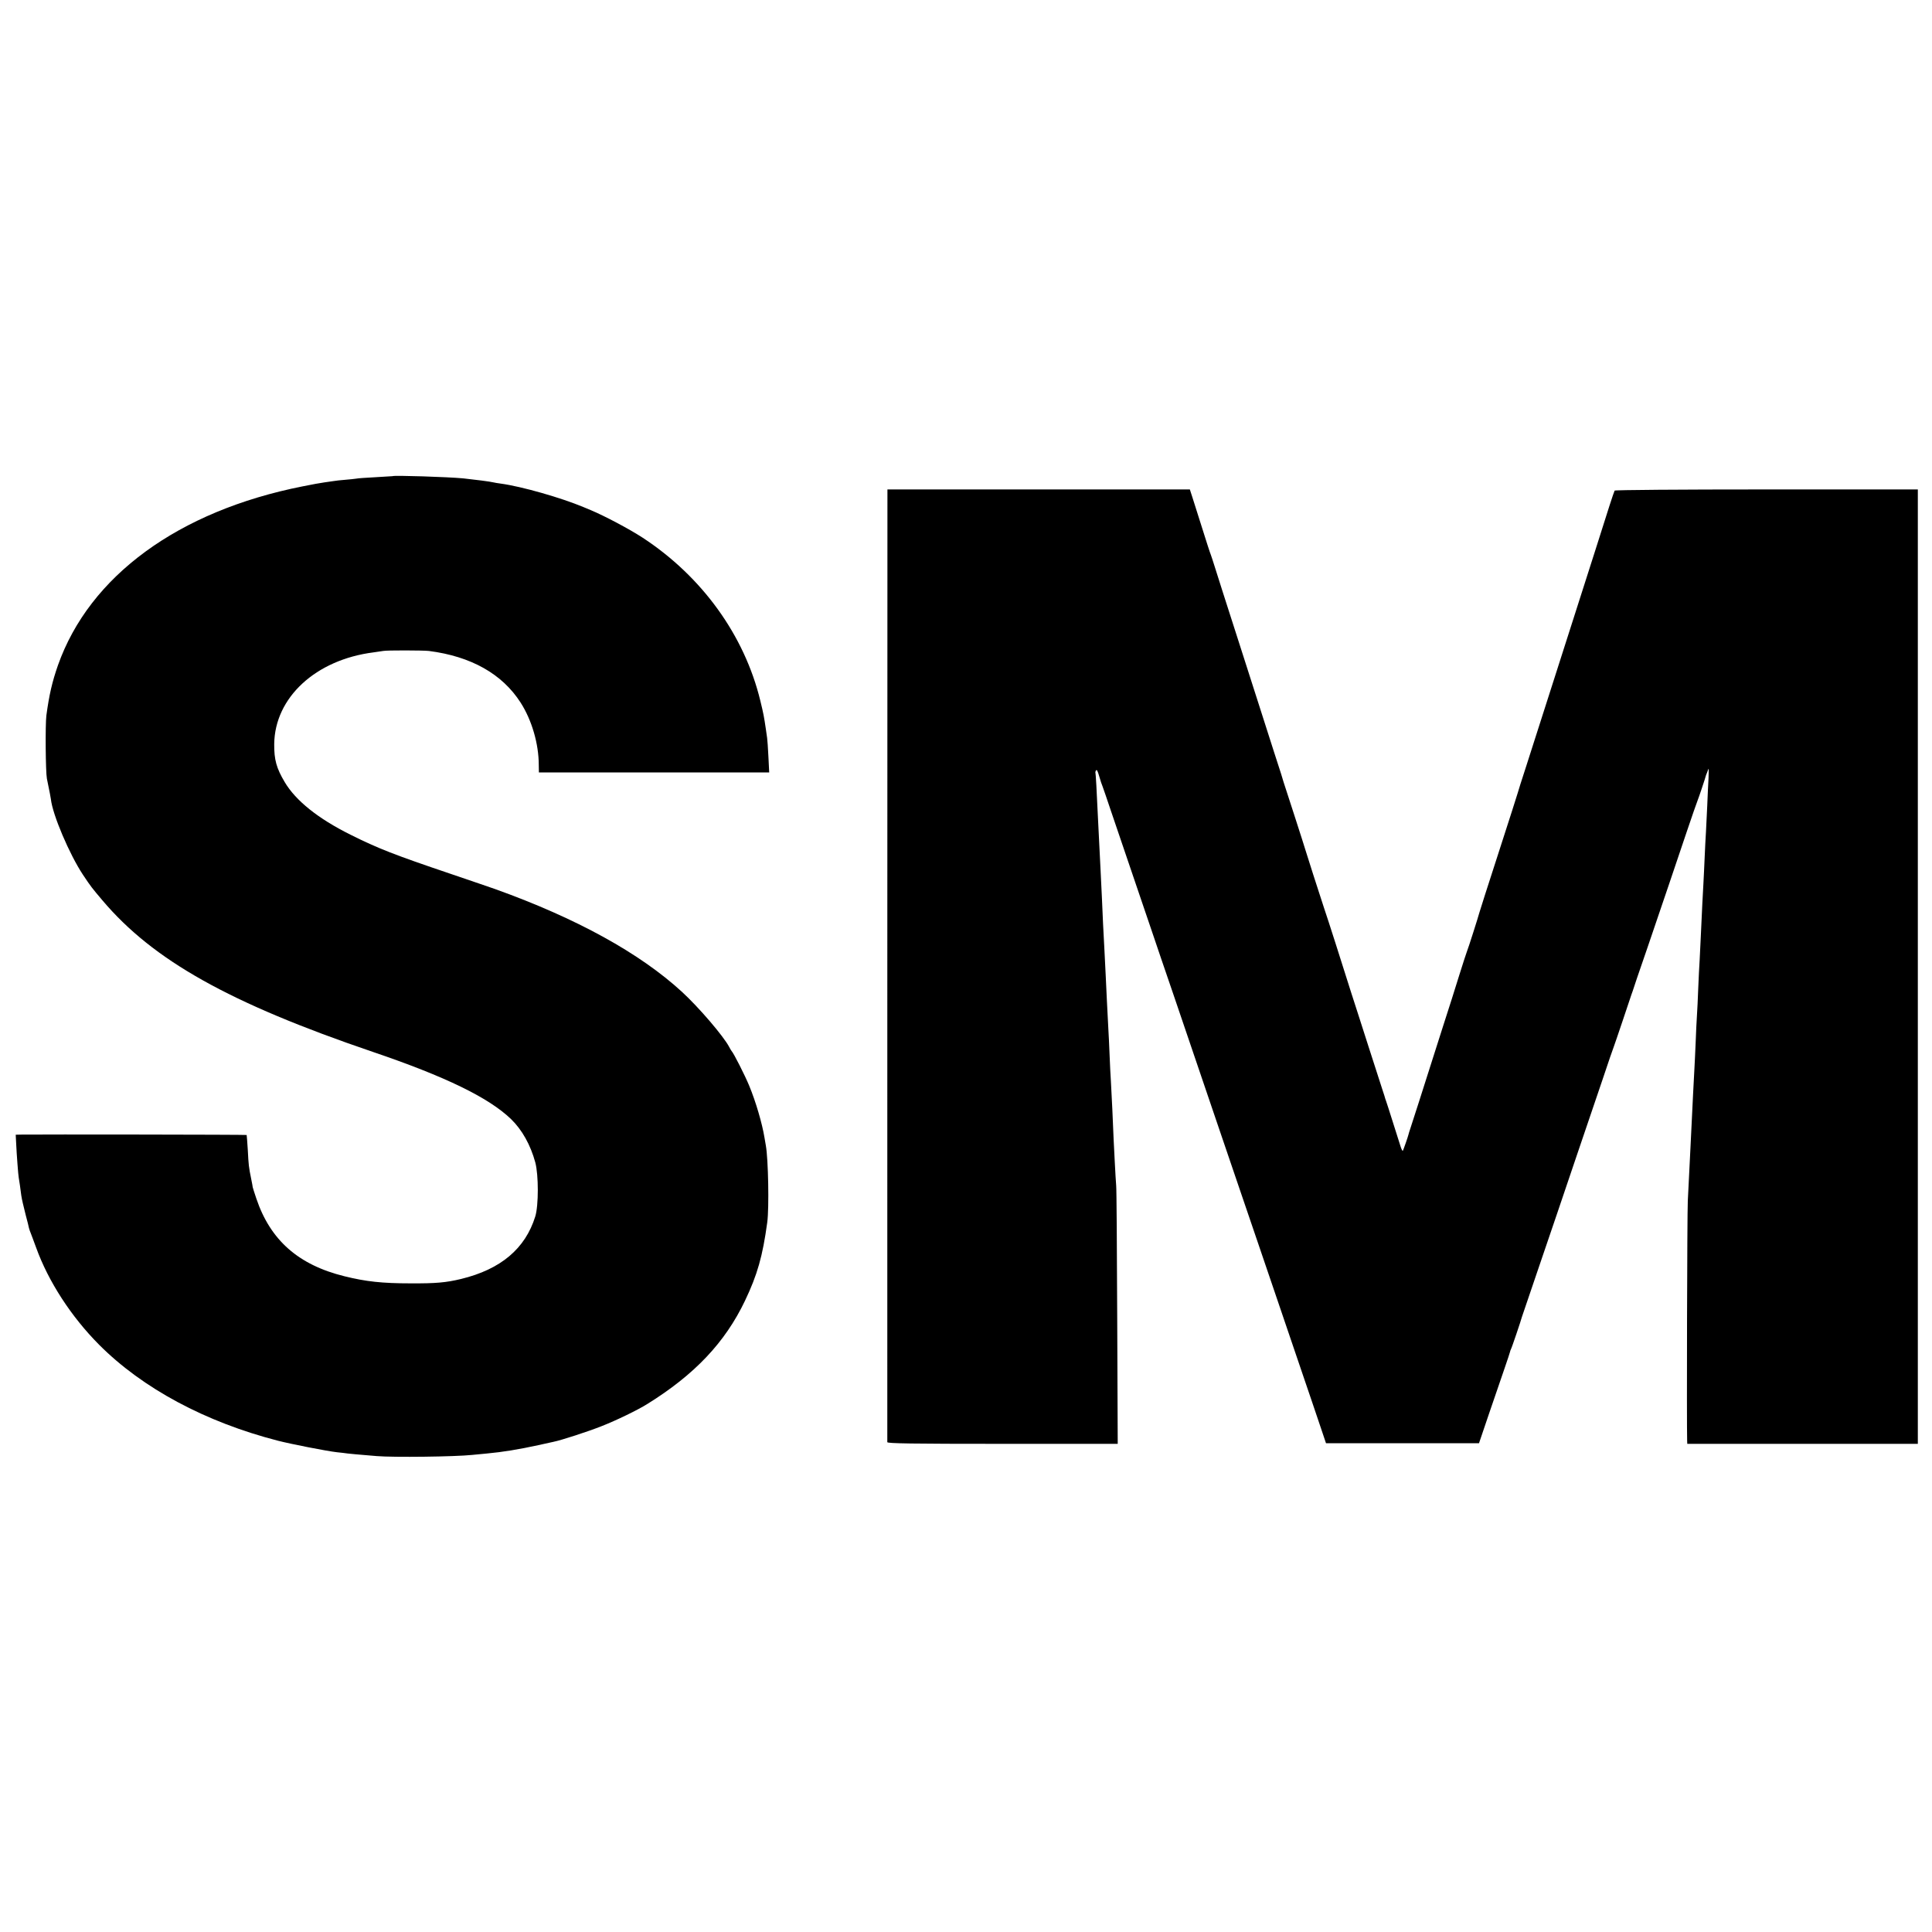
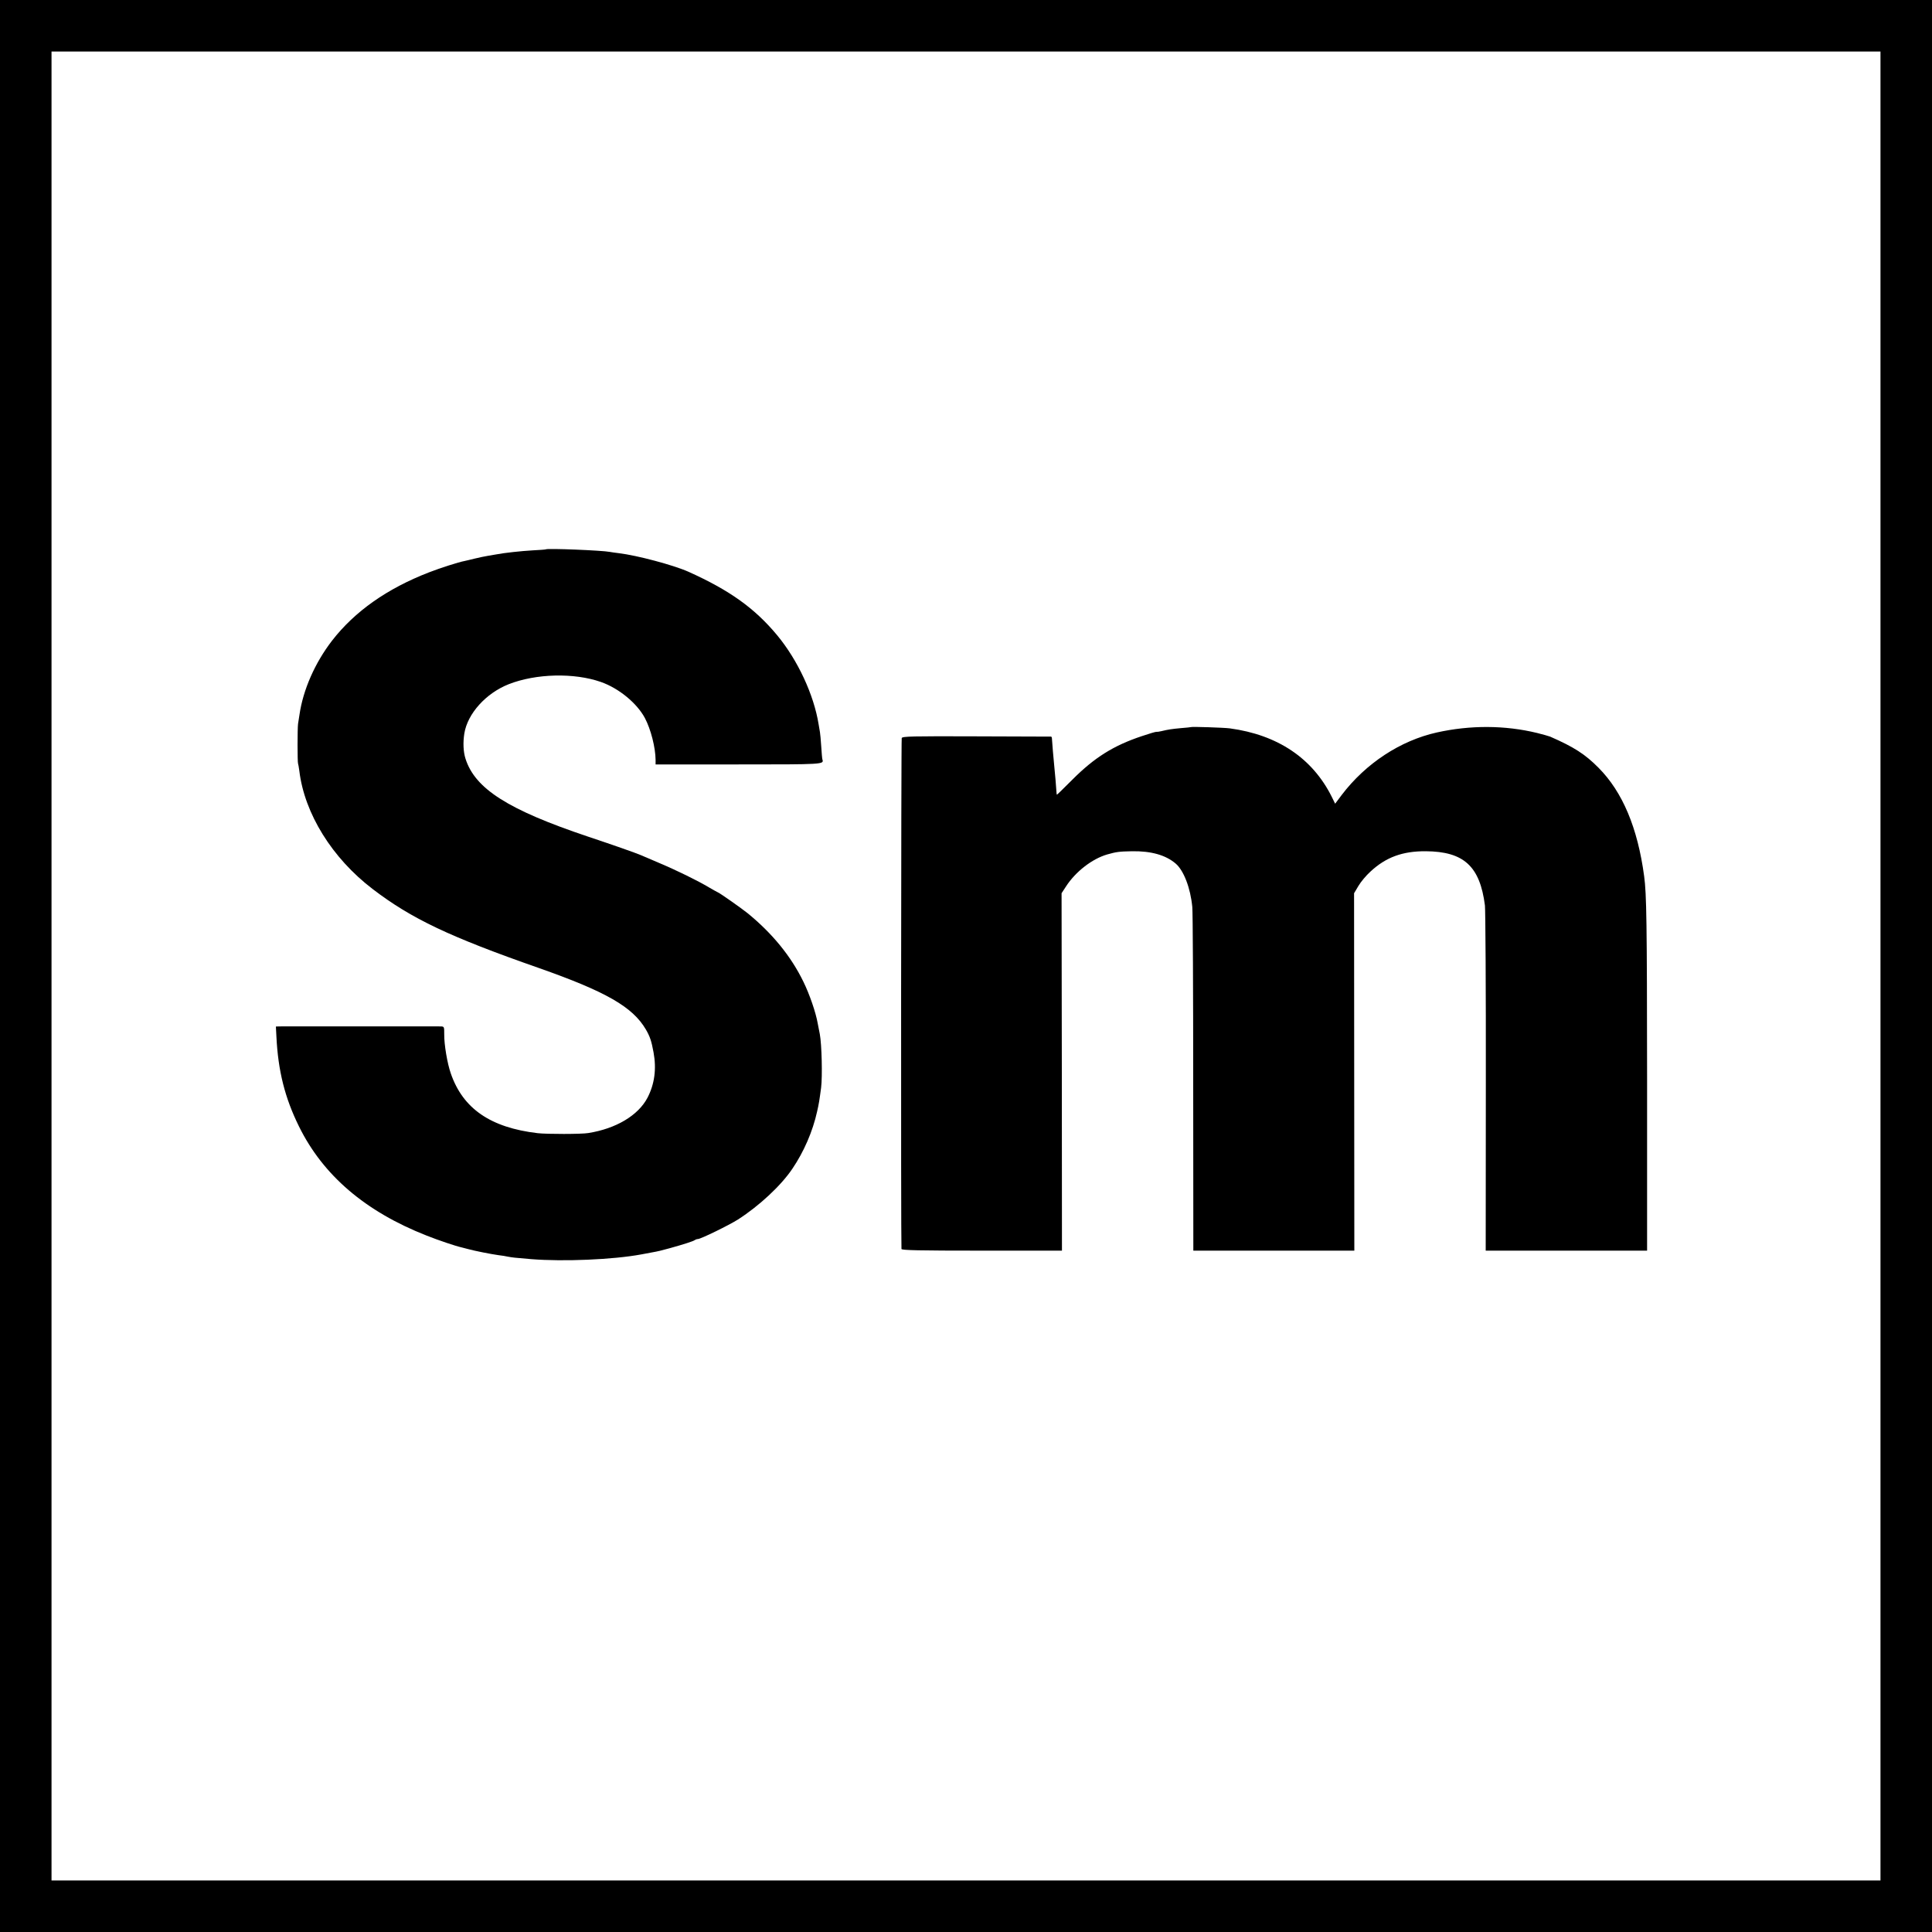
<svg xmlns="http://www.w3.org/2000/svg" version="1.0" width="1500pt" height="1500pt" viewBox="0 0 1500 1500" preserveAspectRatio="xMidYMid meet">
  <g transform="translate(0,1500) scale(0.1,-0.1)" fill="#000000" stroke="none">
-     <path d="M3047 11303 c-1 0 -60 -4 -131 -8 -71 -4 -138 -8 -149 -11 -12 -2 -50 -6 -86 -9 -36 -3 -77 -7 -91 -10 -14 -2 -45 -7 -70 -10 -25 -3 -101 -17 -170 -31 -965 -191 -1655 -696 -1900 -1389 -45 -129 -68 -228 -90 -390 -9 -72 -6 -437 4 -490 24 -115 28 -141 31 -159 13 -122 145 -430 248 -586 64 -96 70 -103 152 -200 394 -466 986 -798 2100 -1177 562 -191 898 -354 1072 -521 86 -83 152 -201 189 -337 26 -97 26 -334 0 -419 -78 -251 -268 -411 -577 -486 -116 -28 -197 -35 -389 -34 -224 0 -349 14 -515 55 -358 88 -576 280 -685 604 -15 44 -27 83 -28 88 0 4 -5 31 -11 60 -20 98 -21 112 -27 227 -4 63 -8 116 -9 118 -3 3 -1600 5 -1751 3 l-42 -1 4 -77 c3 -71 16 -241 19 -253 0 -3 5 -32 10 -65 4 -33 9 -67 10 -75 5 -34 16 -79 35 -155 12 -44 23 -89 25 -100 3 -11 9 -29 14 -40 4 -11 23 -60 41 -110 95 -264 273 -538 490 -756 337 -338 825 -600 1389 -745 102 -26 377 -80 456 -89 28 -3 66 -7 85 -10 31 -4 62 -6 225 -20 130 -11 608 -5 740 9 28 3 79 8 115 11 121 11 249 32 400 65 52 12 105 23 118 26 60 12 269 80 372 121 115 45 280 125 355 172 368 228 605 479 759 802 96 201 137 345 173 609 15 111 8 492 -11 596 -2 11 -7 39 -11 64 -17 105 -67 277 -118 400 -33 80 -121 254 -137 270 -3 3 -11 17 -19 32 -42 81 -235 307 -367 428 -327 300 -817 570 -1449 797 -38 13 -194 67 -345 118 -438 148 -566 198 -780 305 -251 125 -424 264 -509 407 -65 109 -83 175 -82 296 4 361 322 655 771 712 30 4 64 9 75 11 27 6 311 5 355 0 327 -42 569 -178 712 -401 87 -136 141 -320 141 -486 l1 -56 894 0 894 0 -6 121 c-3 67 -8 132 -10 146 -2 14 -7 45 -10 70 -14 95 -18 118 -43 220 -123 507 -452 963 -913 1265 -106 69 -297 170 -405 215 -11 4 -36 15 -55 23 -175 73 -479 160 -640 182 -25 3 -52 8 -60 10 -22 6 -149 22 -234 31 -115 11 -541 25 -549 17z" />
-     <path d="M6890 11088 c-1 -170 -1 -7271 -1 -7285 1 -10 187 -13 895 -13 l894 0 -4 982 c-2 541 -5 1001 -8 1023 -2 22 -7 105 -11 185 -8 151 -9 174 -19 410 -4 80 -9 177 -11 215 -3 39 -7 129 -10 200 -3 72 -7 166 -10 210 -8 144 -15 298 -20 405 -3 58 -7 148 -10 200 -3 52 -8 147 -11 210 -5 125 -11 247 -19 410 -6 113 -14 280 -20 400 -10 226 -18 356 -20 360 -2 3 0 12 5 19 5 9 13 -6 24 -45 9 -33 21 -68 26 -79 4 -11 34 -96 65 -190 32 -93 116 -341 187 -550 71 -209 138 -405 148 -435 10 -30 77 -228 150 -440 72 -212 148 -437 170 -500 21 -63 98 -288 170 -500 72 -212 144 -423 160 -470 16 -47 83 -245 150 -440 66 -195 139 -407 160 -470 21 -63 98 -288 170 -500 72 -212 148 -434 168 -495 l37 -110 594 0 594 0 78 230 c43 127 97 284 120 350 23 66 42 125 43 130 1 6 4 15 7 20 6 9 80 228 85 250 2 6 55 163 119 350 64 187 134 392 155 455 21 63 91 268 154 455 64 187 152 448 197 580 44 132 84 249 89 260 4 11 36 103 70 205 34 102 64 192 67 200 3 8 7 20 9 25 1 6 52 156 114 335 61 179 137 404 170 500 32 96 93 276 135 400 42 124 80 234 85 245 7 16 61 176 65 195 1 3 4 12 8 20 3 8 8 22 11 30 3 8 3 -23 1 -70 -3 -47 -7 -143 -10 -215 -3 -71 -8 -164 -10 -205 -3 -41 -7 -129 -10 -195 -3 -66 -7 -160 -10 -210 -5 -87 -10 -181 -20 -405 -3 -58 -7 -141 -9 -185 -3 -44 -8 -143 -11 -220 -3 -77 -7 -171 -10 -210 -3 -38 -7 -133 -10 -210 -3 -77 -8 -171 -10 -210 -2 -38 -7 -124 -10 -190 -7 -147 -13 -278 -20 -410 -7 -147 -14 -274 -21 -420 -5 -99 -9 -1747 -5 -1862 l1 -23 895 0 895 0 0 3705 0 3705 -1174 0 c-676 0 -1177 -4 -1180 -9 -3 -5 -21 -58 -40 -117 -40 -128 -156 -490 -266 -834 -43 -135 -115 -360 -160 -500 -92 -289 -132 -413 -221 -690 -35 -107 -64 -199 -65 -205 -1 -5 -68 -215 -149 -465 -81 -250 -148 -459 -149 -465 -7 -28 -88 -283 -96 -300 -4 -11 -32 -94 -60 -185 -28 -91 -85 -271 -127 -400 -177 -556 -235 -738 -251 -785 -9 -27 -17 -52 -17 -55 -2 -11 -38 -115 -43 -124 -3 -5 -10 9 -17 30 -7 22 -34 107 -60 189 -26 83 -50 157 -53 165 -3 8 -6 17 -7 20 0 3 -10 34 -22 70 -12 36 -60 187 -108 335 -48 149 -108 338 -135 420 -26 83 -80 251 -119 375 -40 124 -80 250 -91 280 -27 80 -143 443 -146 455 -1 6 -39 123 -83 260 -45 138 -84 257 -86 265 -2 8 -10 35 -18 60 -8 25 -33 101 -55 170 -22 69 -76 238 -120 375 -44 138 -115 358 -157 490 -42 132 -97 303 -122 380 -25 77 -54 169 -65 205 -11 36 -24 74 -28 85 -5 11 -34 101 -65 200 -31 99 -66 208 -77 243 l-20 62 -1174 0 -1174 0 0 -112z" />
+     <path d="M0 7500 l0 -7500 7500 0 7500 0 0 7500 0 7500 -7500 0 -7500 0 0 -7500z m14600 0 l0 -7100 -7100 0 -7100 0 0 7100 0 7100 7100 0 7100 0 0 -7100z" />
+     <path d="M4238 10735 c-2 -2 -48 -5 -103 -8 -87 -5 -218 -19 -280 -31 -11 -2 -40 -7 -65 -11 -25 -4 -72 -14 -105 -22 -33 -8 -69 -17 -80 -19 -43 -8 -185 -53 -275 -88 -325 -126 -576 -303 -752 -530 -132 -171 -225 -381 -253 -576 -4 -25 -9 -56 -11 -70 -5 -35 -5 -300 0 -308 2 -4 6 -29 10 -57 40 -332 255 -678 570 -918 301 -230 596 -370 1288 -612 523 -184 729 -302 832 -477 32 -55 44 -90 60 -178 24 -130 8 -247 -47 -353 -72 -137 -244 -240 -460 -274 -51 -9 -323 -9 -392 -1 -367 43 -581 191 -675 464 -27 76 -52 225 -51 302 0 61 0 62 -27 63 -33 1 -1216 0 -1254 0 l-26 -1 4 -77 c13 -268 66 -477 175 -698 187 -380 515 -661 991 -848 93 -37 227 -82 273 -92 6 -1 28 -7 50 -13 51 -14 177 -39 235 -47 25 -3 59 -8 75 -12 33 -6 45 -8 180 -19 250 -20 634 -4 855 37 30 6 66 12 80 15 47 8 79 16 140 33 105 29 186 55 194 63 6 4 16 8 24 8 22 0 241 107 312 152 165 106 334 263 422 394 89 131 158 290 192 444 14 61 18 87 31 185 11 86 5 337 -10 416 -3 13 -10 50 -16 82 -15 87 -64 228 -111 324 -96 198 -241 376 -435 534 -42 34 -209 152 -228 160 -11 5 -42 23 -70 39 -83 50 -252 133 -385 189 -69 30 -134 57 -145 62 -37 16 -210 77 -411 144 -619 208 -876 371 -950 605 -17 53 -20 125 -9 195 25 155 168 313 345 383 212 83 508 90 716 17 139 -49 279 -164 341 -280 46 -87 82 -228 83 -325 l0 -35 640 0 c666 0 668 0 655 39 -2 6 -6 52 -9 101 -3 50 -8 100 -10 111 -2 12 -7 38 -10 59 -37 231 -162 500 -323 694 -174 209 -368 348 -688 492 -117 52 -398 127 -540 144 -27 3 -59 8 -70 10 -58 12 -487 29 -497 20z" />
+     <path d="M9248 9355 c-2 -1 -37 -5 -78 -8 -74 -7 -96 -10 -155 -24 -16 -4 -33 -6 -37 -5 -5 1 -56 -14 -115 -34 -218 -73 -365 -165 -536 -336 -65 -65 -119 -118 -121 -118 -1 0 -3 6 -3 13 -1 29 -14 175 -18 212 -4 38 -17 186 -18 213 0 6 -3 12 -6 13 -3 0 -264 1 -579 2 -502 2 -575 0 -581 -13 -5 -11 -7 -3895 -2 -3967 1 -10 133 -13 624 -13 l622 0 -1 1387 -2 1388 34 52 c74 115 203 215 320 249 71 20 91 23 194 25 147 2 259 -29 337 -95 63 -53 116 -190 130 -338 4 -40 7 -657 7 -1370 l1 -1298 625 0 625 0 -1 1388 -1 1387 34 57 c18 31 60 81 92 110 121 113 251 160 430 159 296 -2 421 -116 460 -421 4 -36 8 -653 7 -1372 l-1 -1308 627 0 626 0 0 1333 c-1 1219 -4 1436 -23 1575 -50 373 -167 653 -354 841 -105 106 -191 161 -376 242 -11 4 -56 17 -100 28 -251 61 -519 62 -780 4 -282 -63 -551 -239 -738 -485 l-51 -68 -27 55 c-150 299 -420 480 -791 530 -45 6 -295 14 -300 10z" />
  </g>
</svg>
